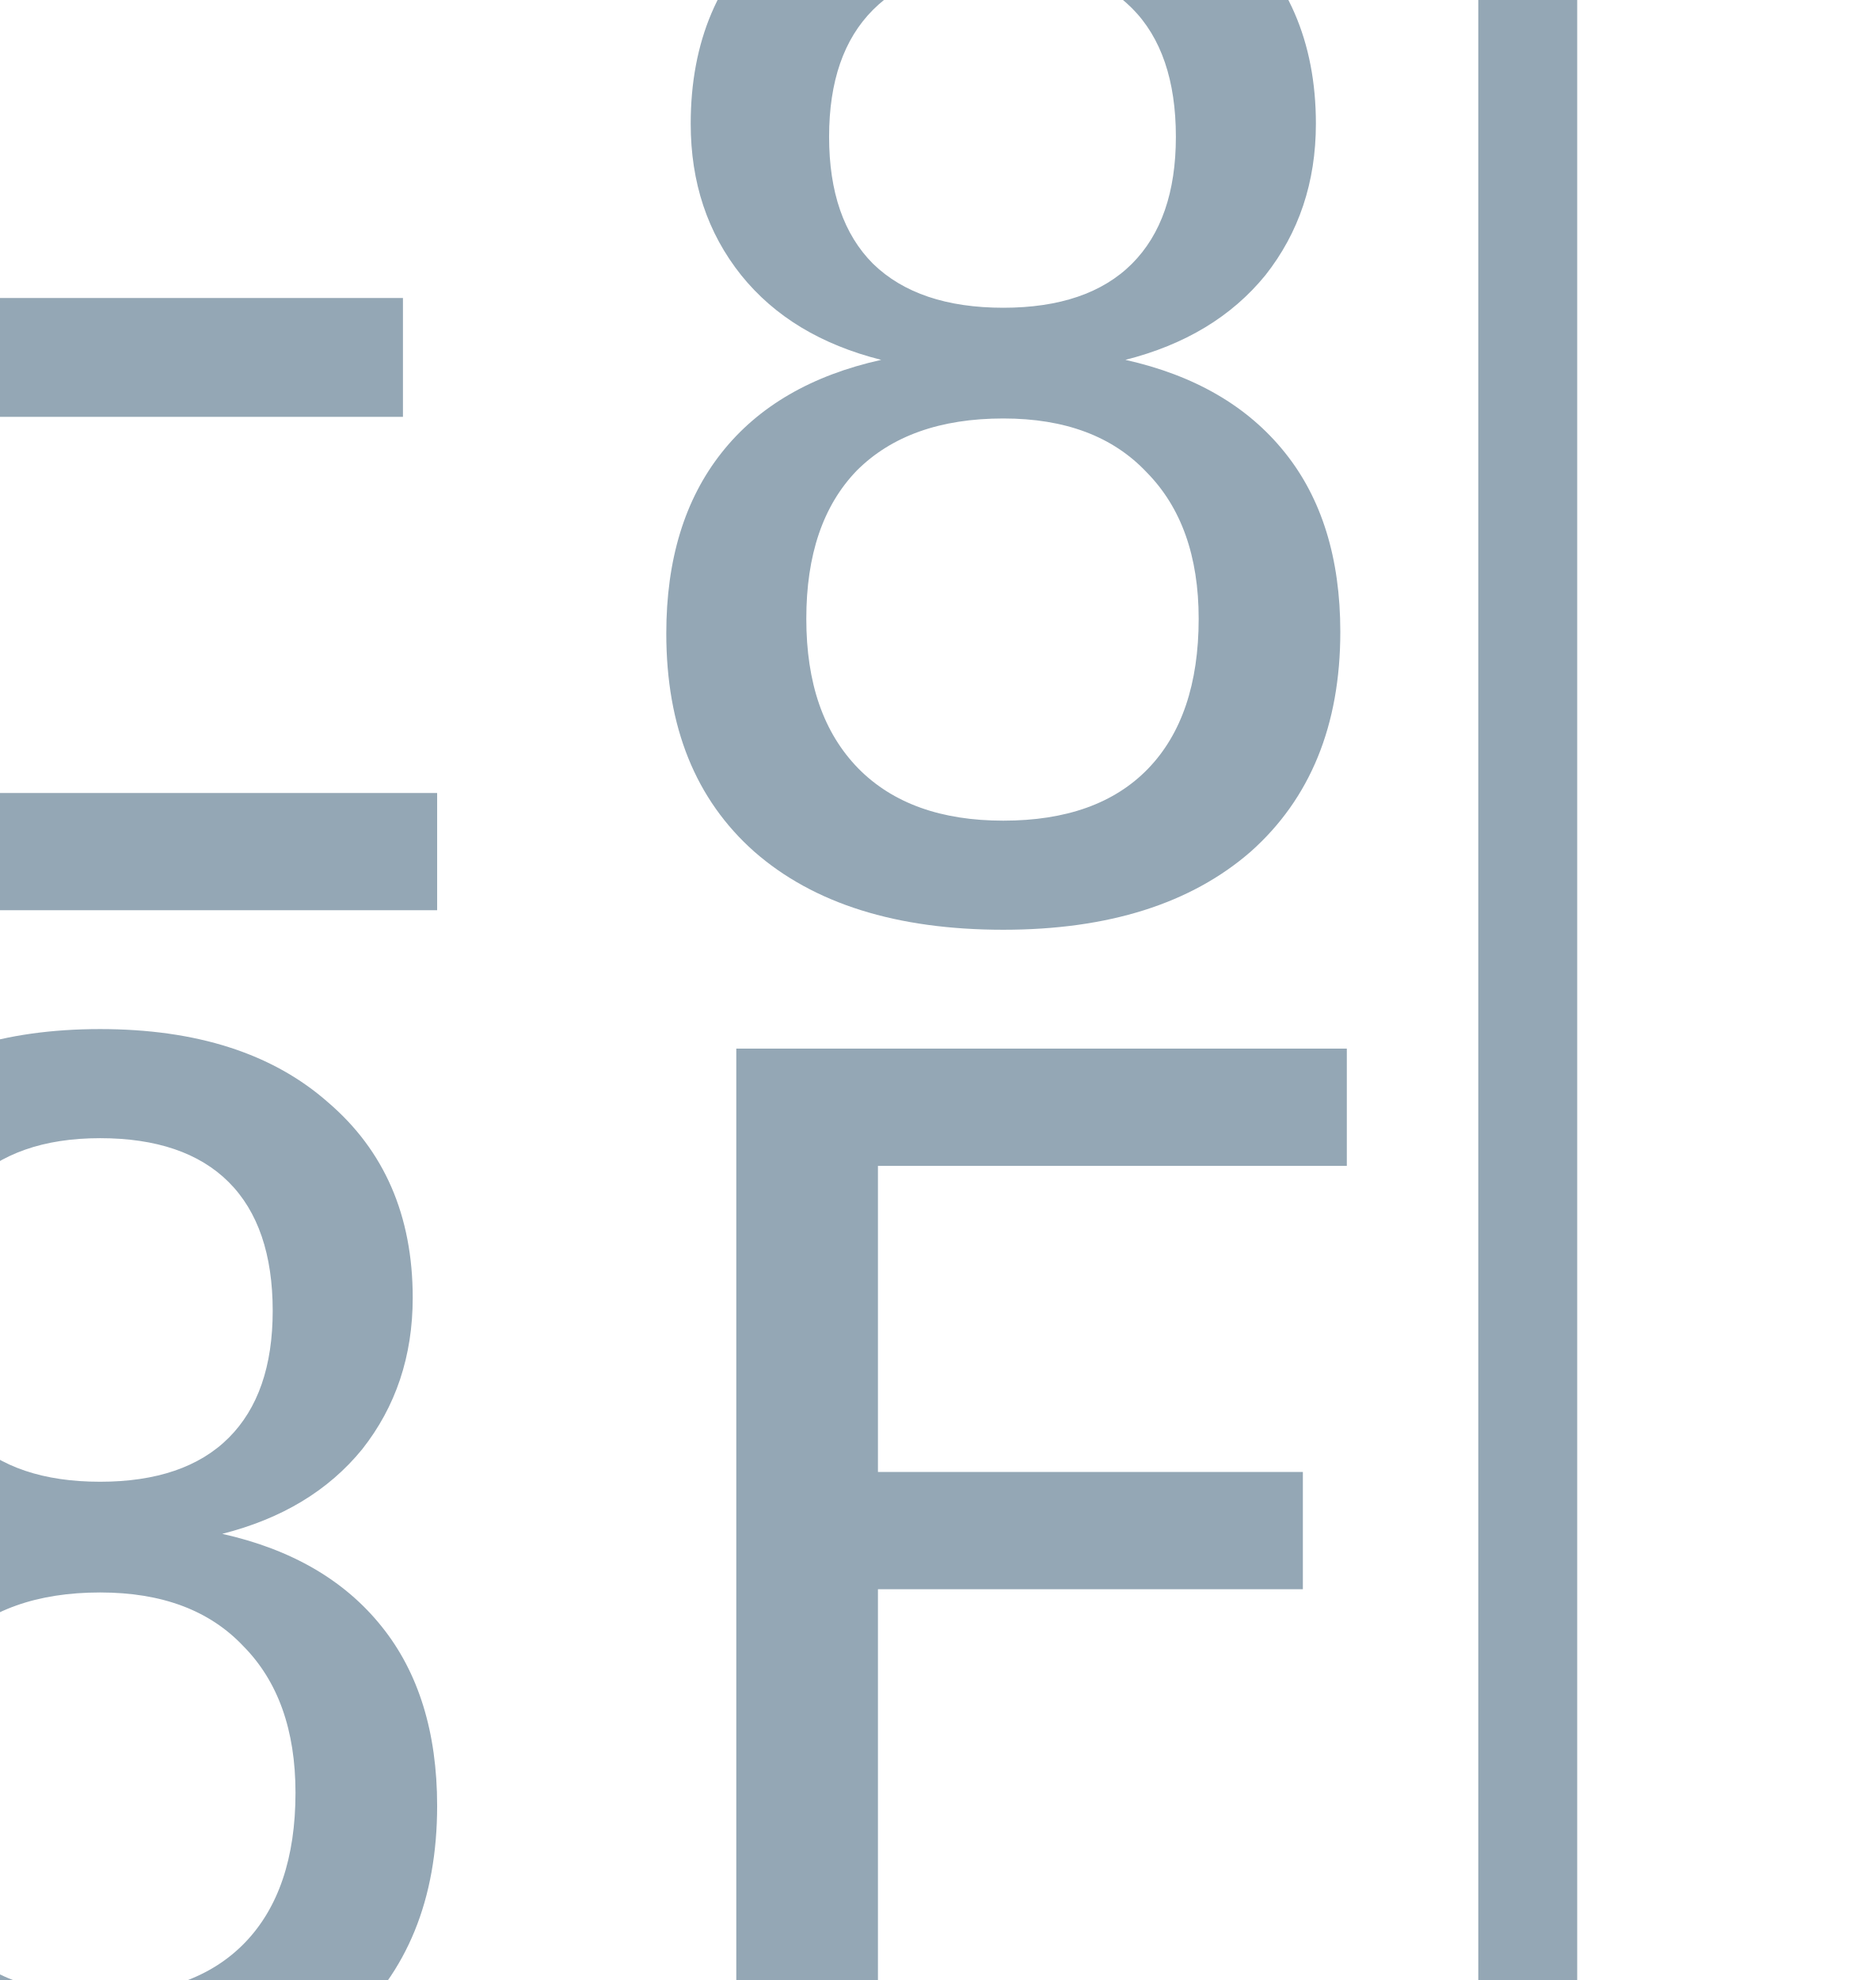
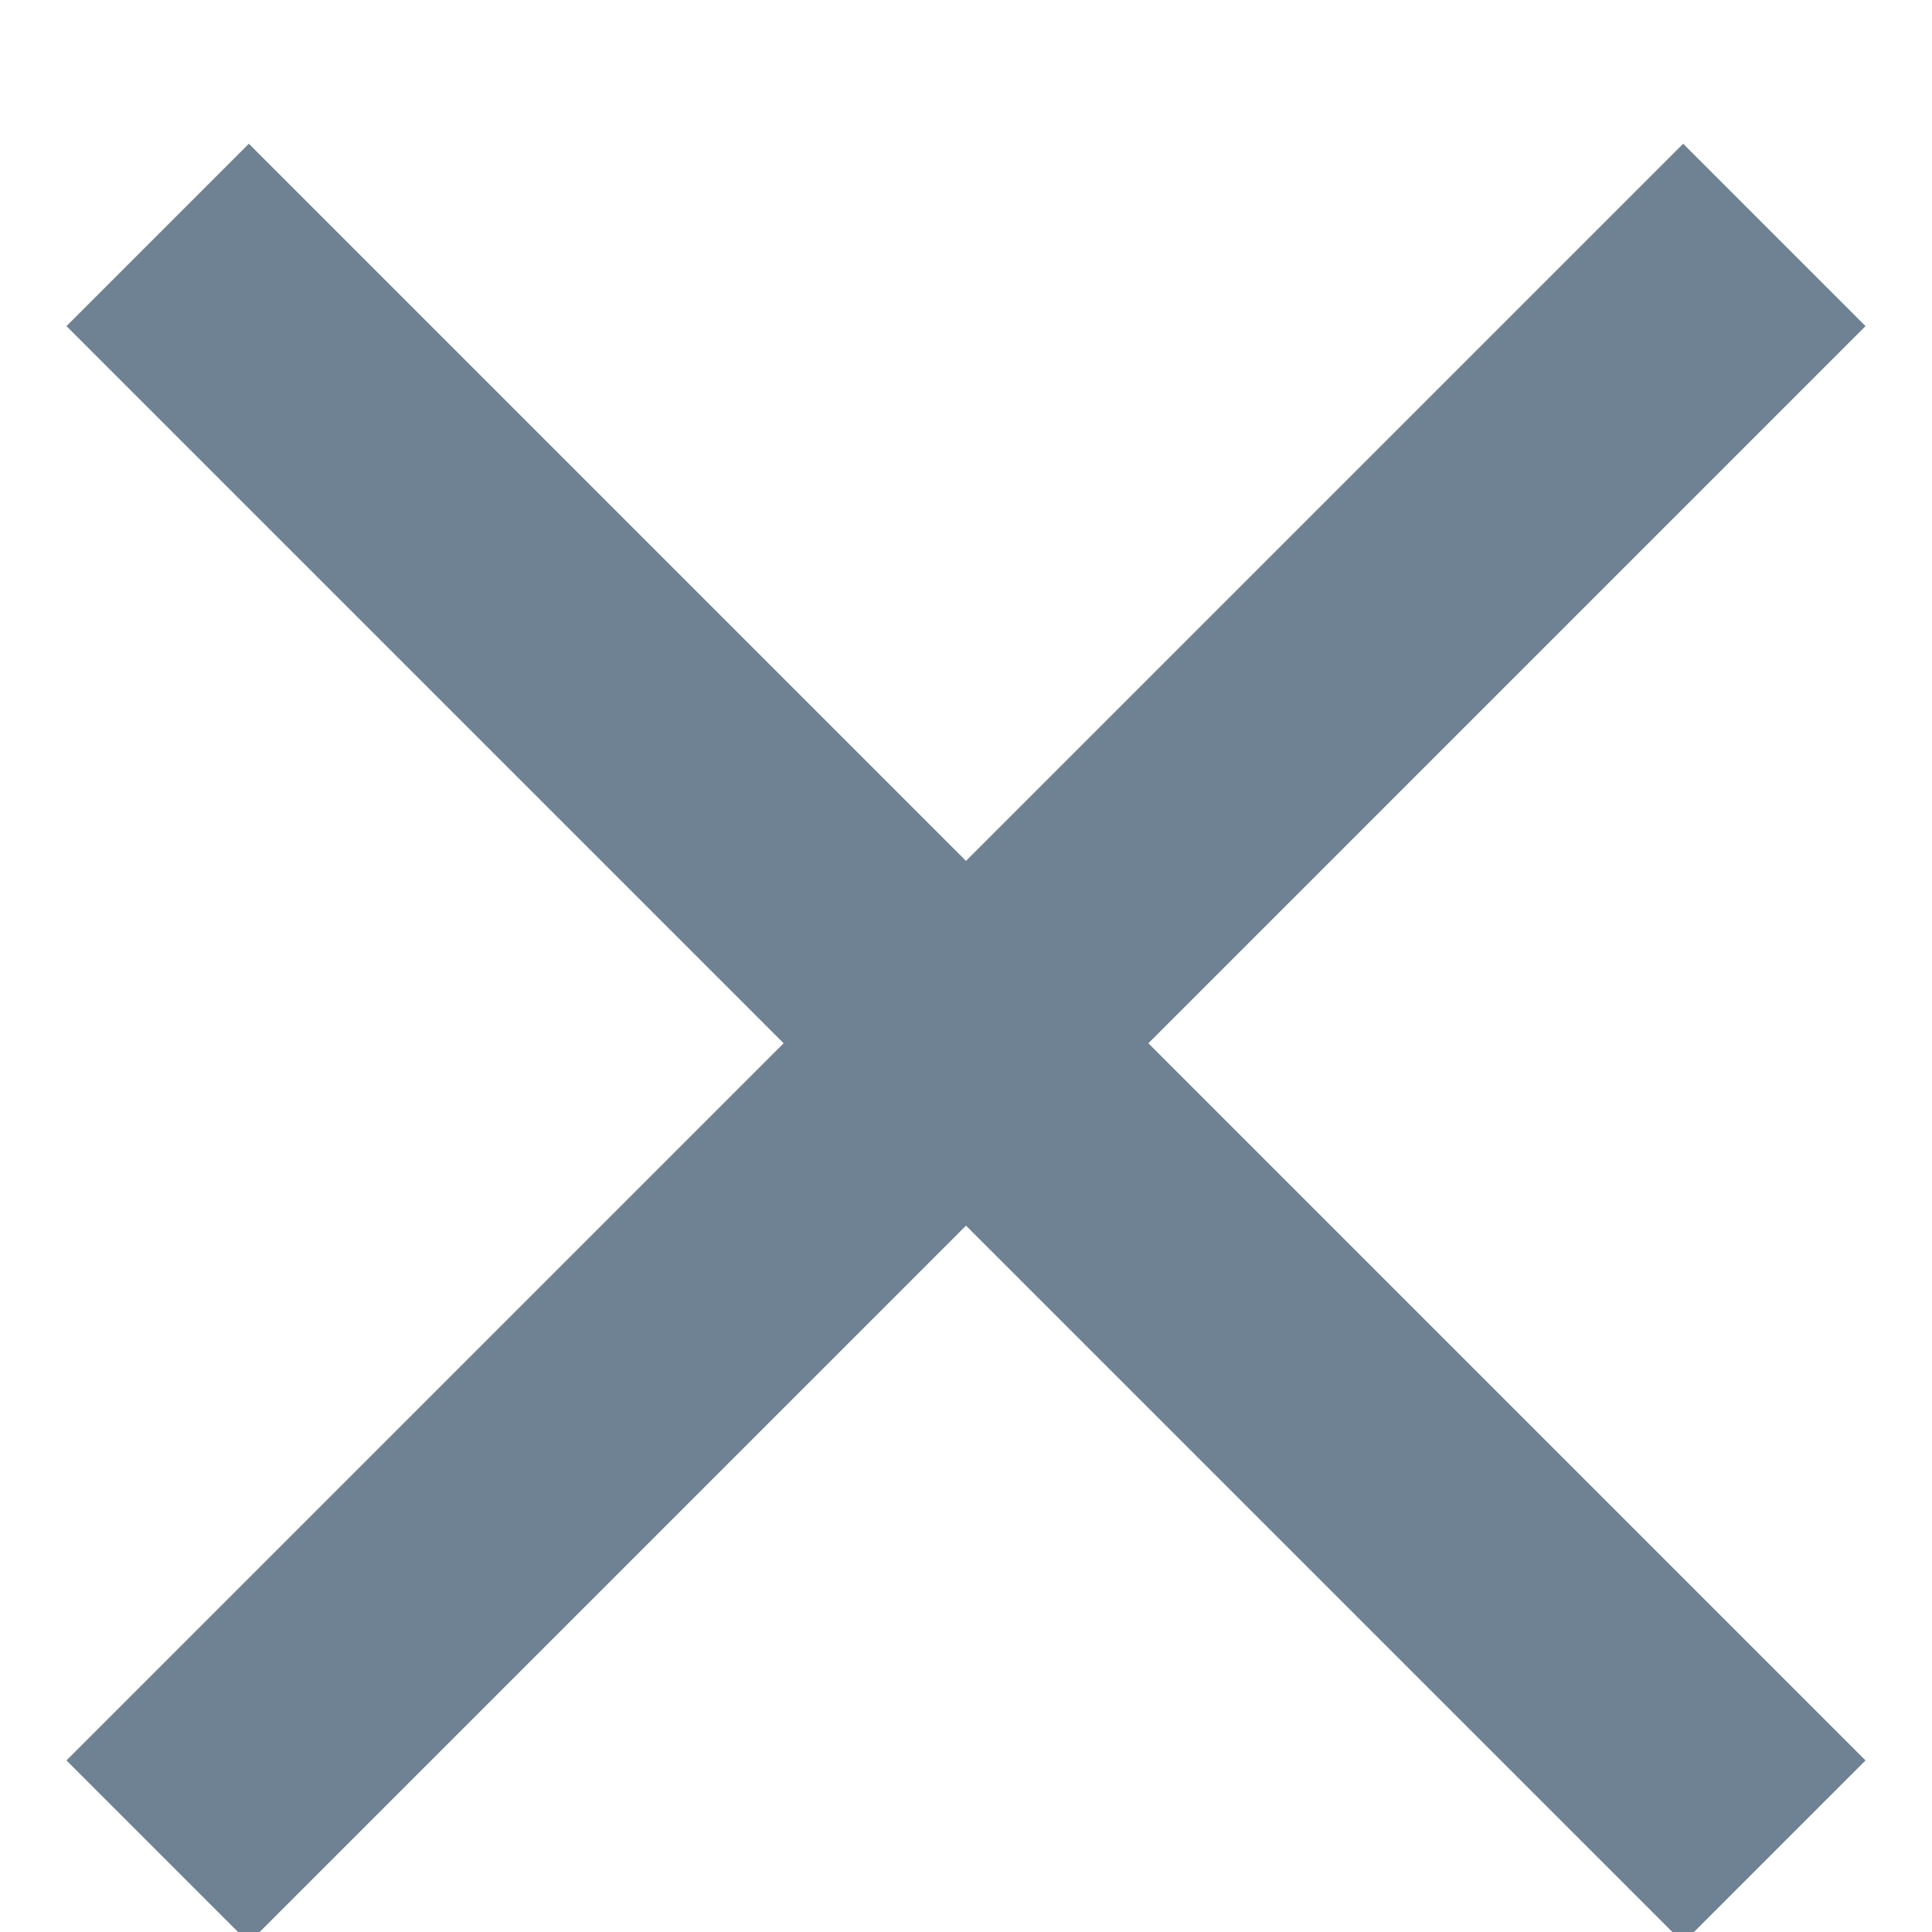
- <svg xmlns="http://www.w3.org/2000/svg" width="18" height="19" viewBox="0 0 18 19">
-   <text fill="#94A7B5" fill-rule="evenodd" font-family="material" font-size="30" transform="translate(-321 -6)">
-     <tspan x="315" y="26"></tspan>
-   </text>
+ <svg xmlns="http://www.w3.org/2000/svg" width="10" height="10" viewBox="0 0 10 10">
+   <path fill="#6F8294" fill-rule="nonzero" d="M9.656 1.688L5.944 5.4l3.712 3.712-.944.944L5 6.344l-3.712 3.712-.944-.944L4.056 5.4.344 1.688l.944-.944L5 4.456 8.712.744z" />
</svg>
